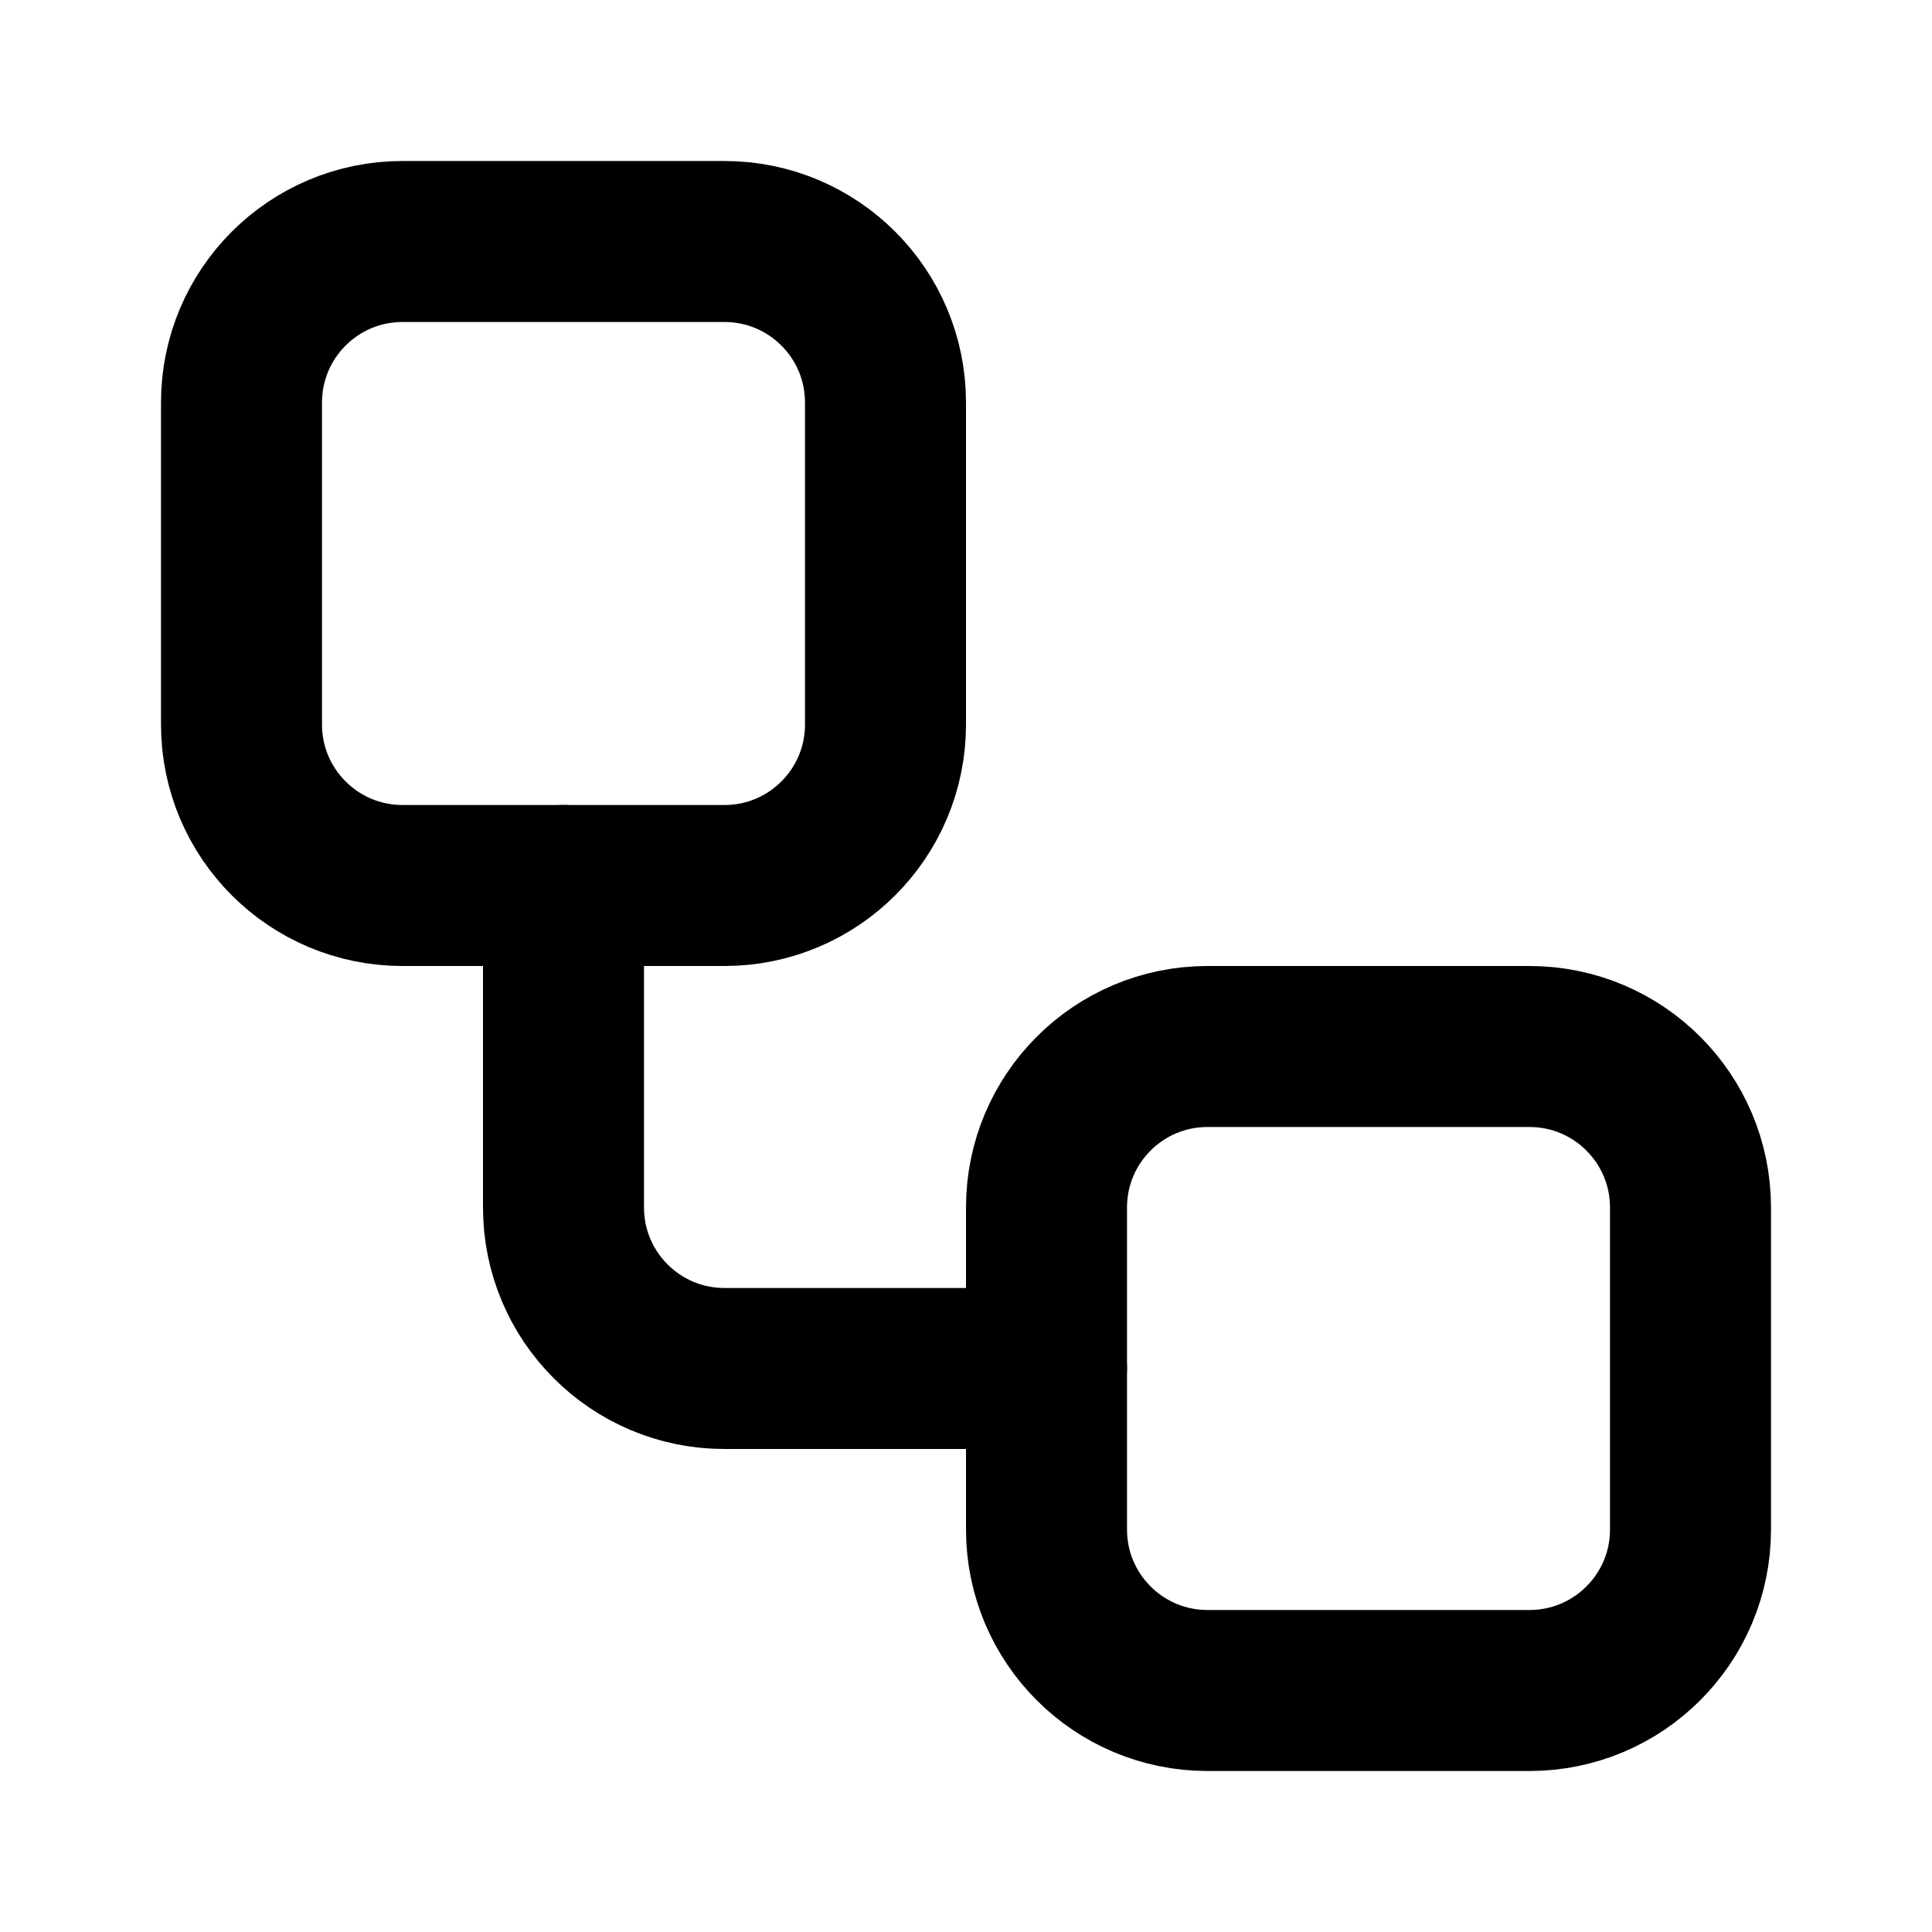
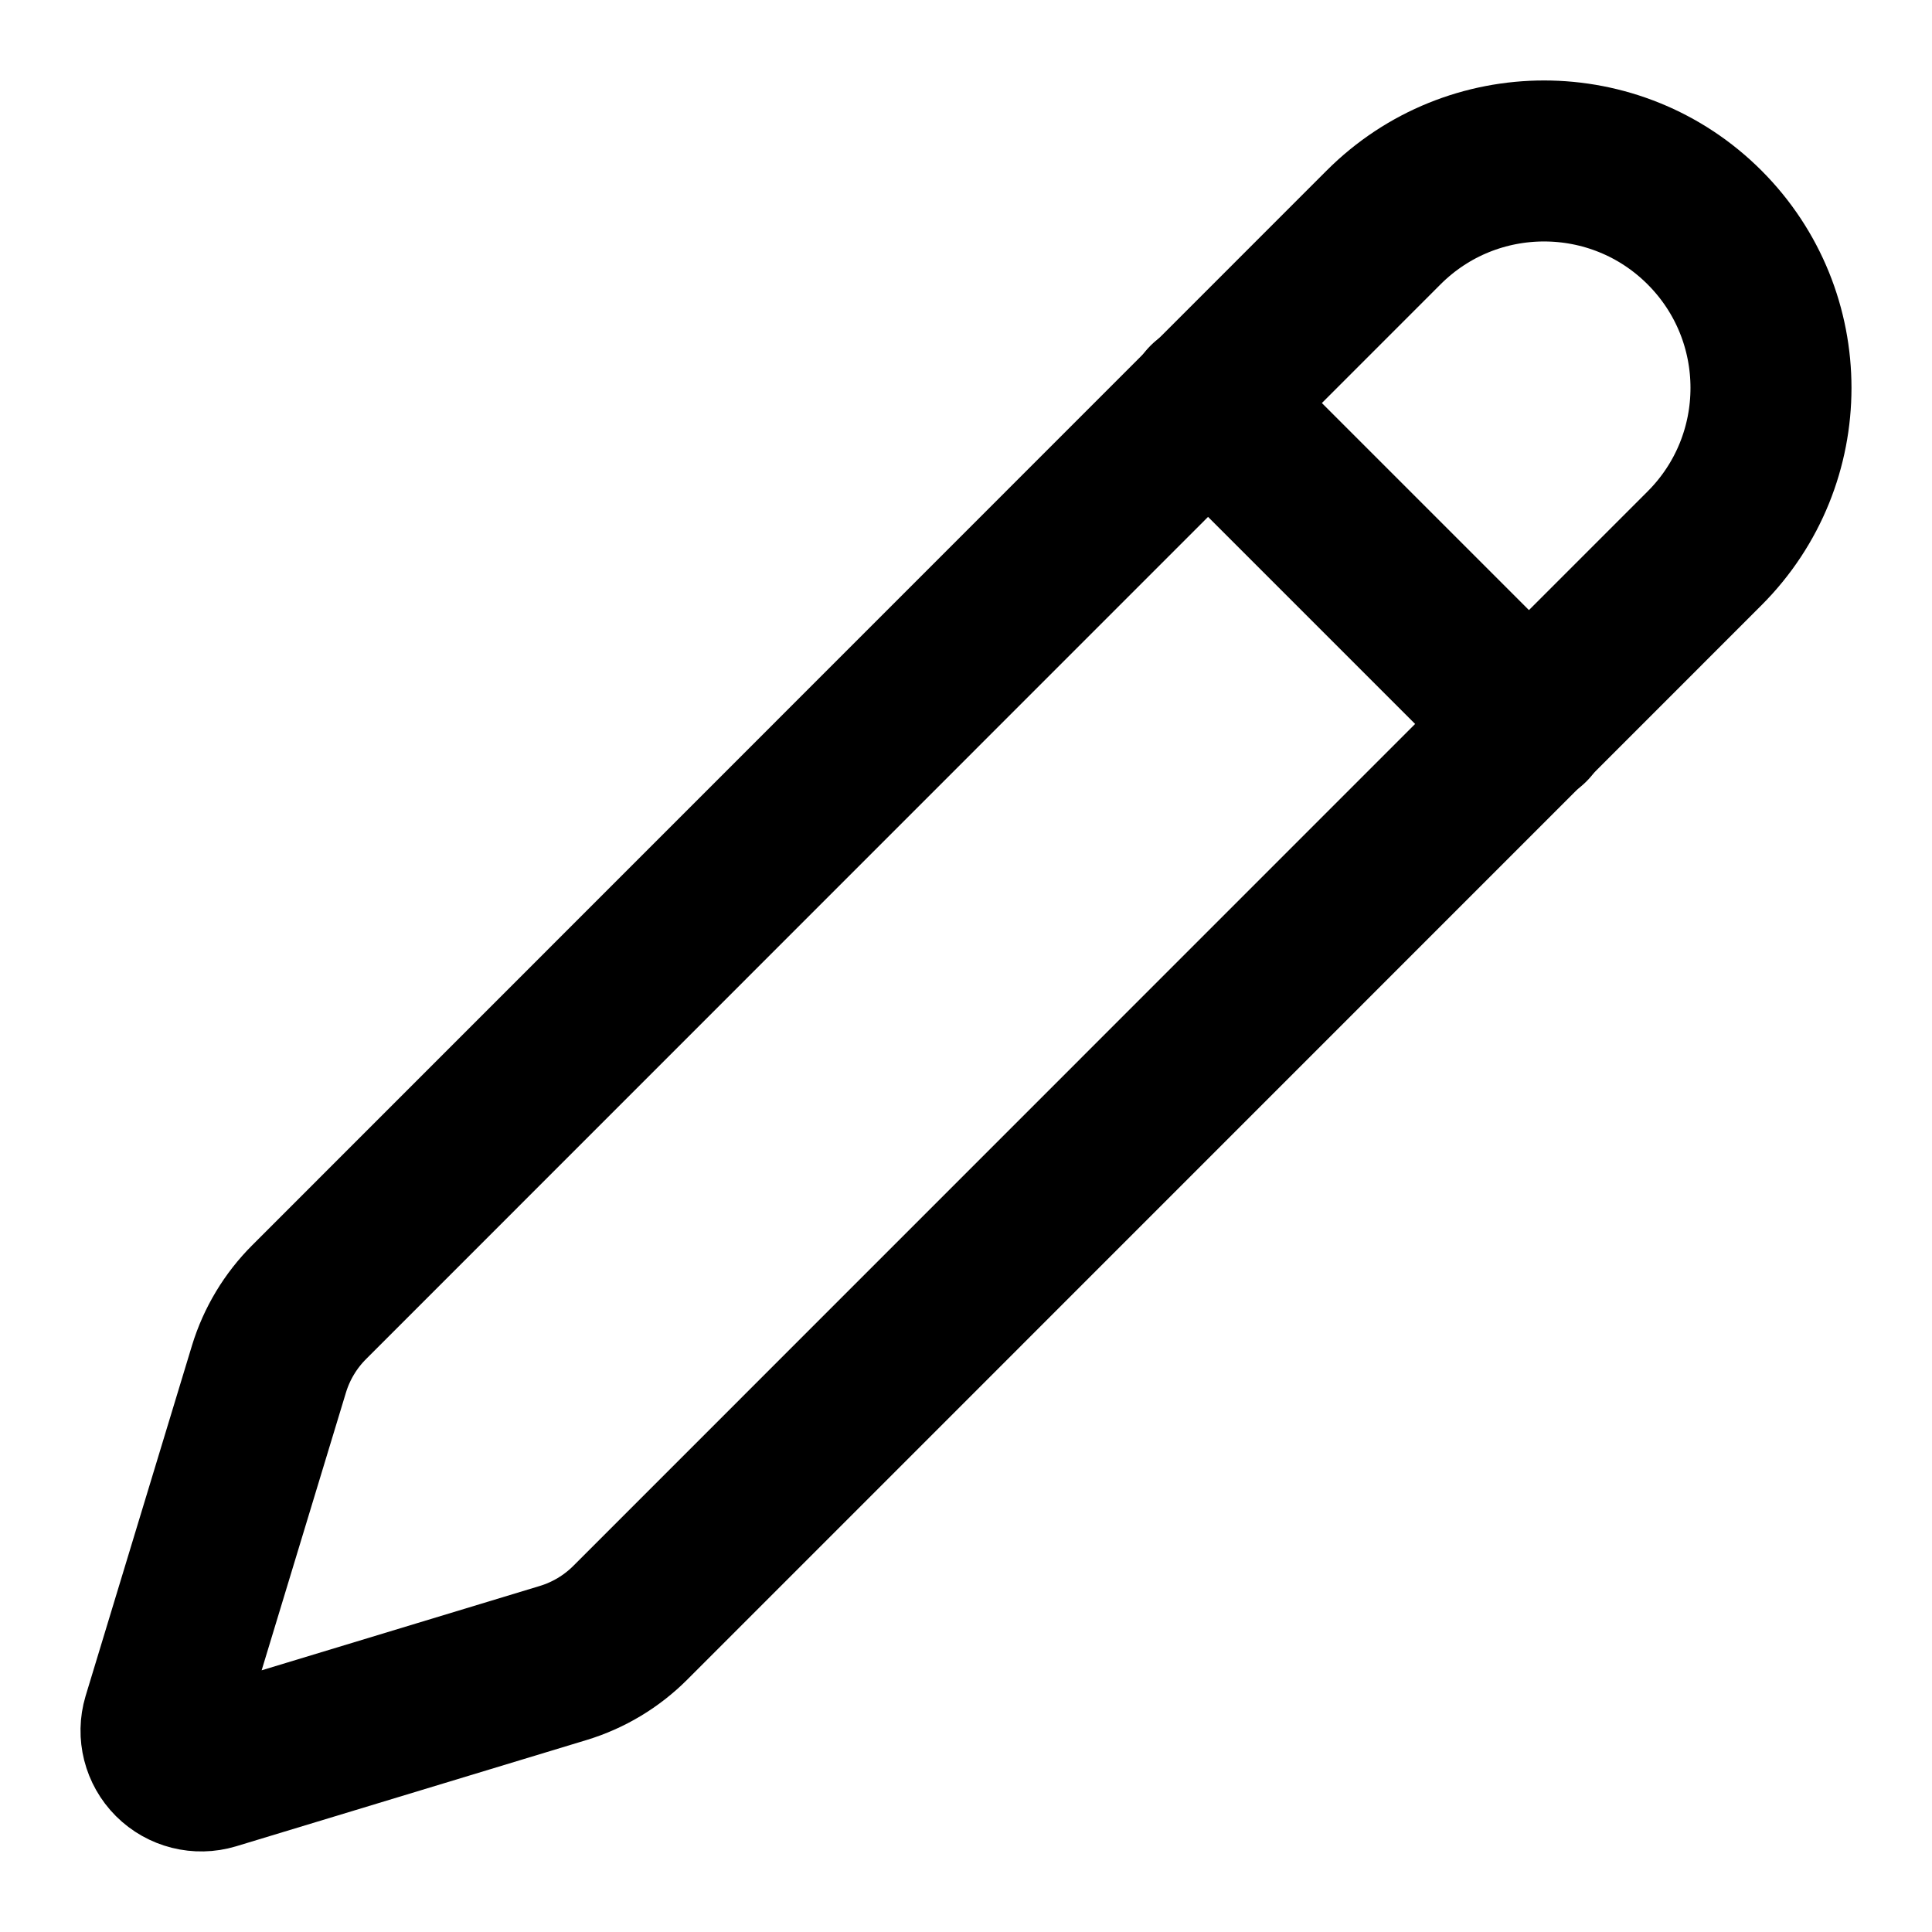
- <svg xmlns="http://www.w3.org/2000/svg" class="lucide lucide-workflow" width="24" height="24" viewBox="0 0 24 24" fill="none" stroke="currentColor" stroke-width="2" stroke-linecap="round" stroke-linejoin="round">
-   <rect width="8" height="8" x="3" y="3" rx="2" />
-   <path d="M7 11v4a2 2 0 0 0 2 2h4" />
-   <rect width="8" height="8" x="13" y="13" rx="2" />
+ <svg xmlns="http://www.w3.org/2000/svg" class="lucide lucide-pencil" width="24" height="24" viewBox="0 0 24 24" fill="none" stroke="currentColor" stroke-width="2" stroke-linecap="round" stroke-linejoin="round">
+   <path d="M21.174 6.812a1 1 0 0 0-3.986-3.987L3.842 16.174a2 2 0 0 0-.5.83l-1.321 4.352a.5.5 0 0 0 .623.622l4.353-1.32a2 2 0 0 0 .83-.497z" />
+   <path d="m15 5 4 4" />
</svg>
